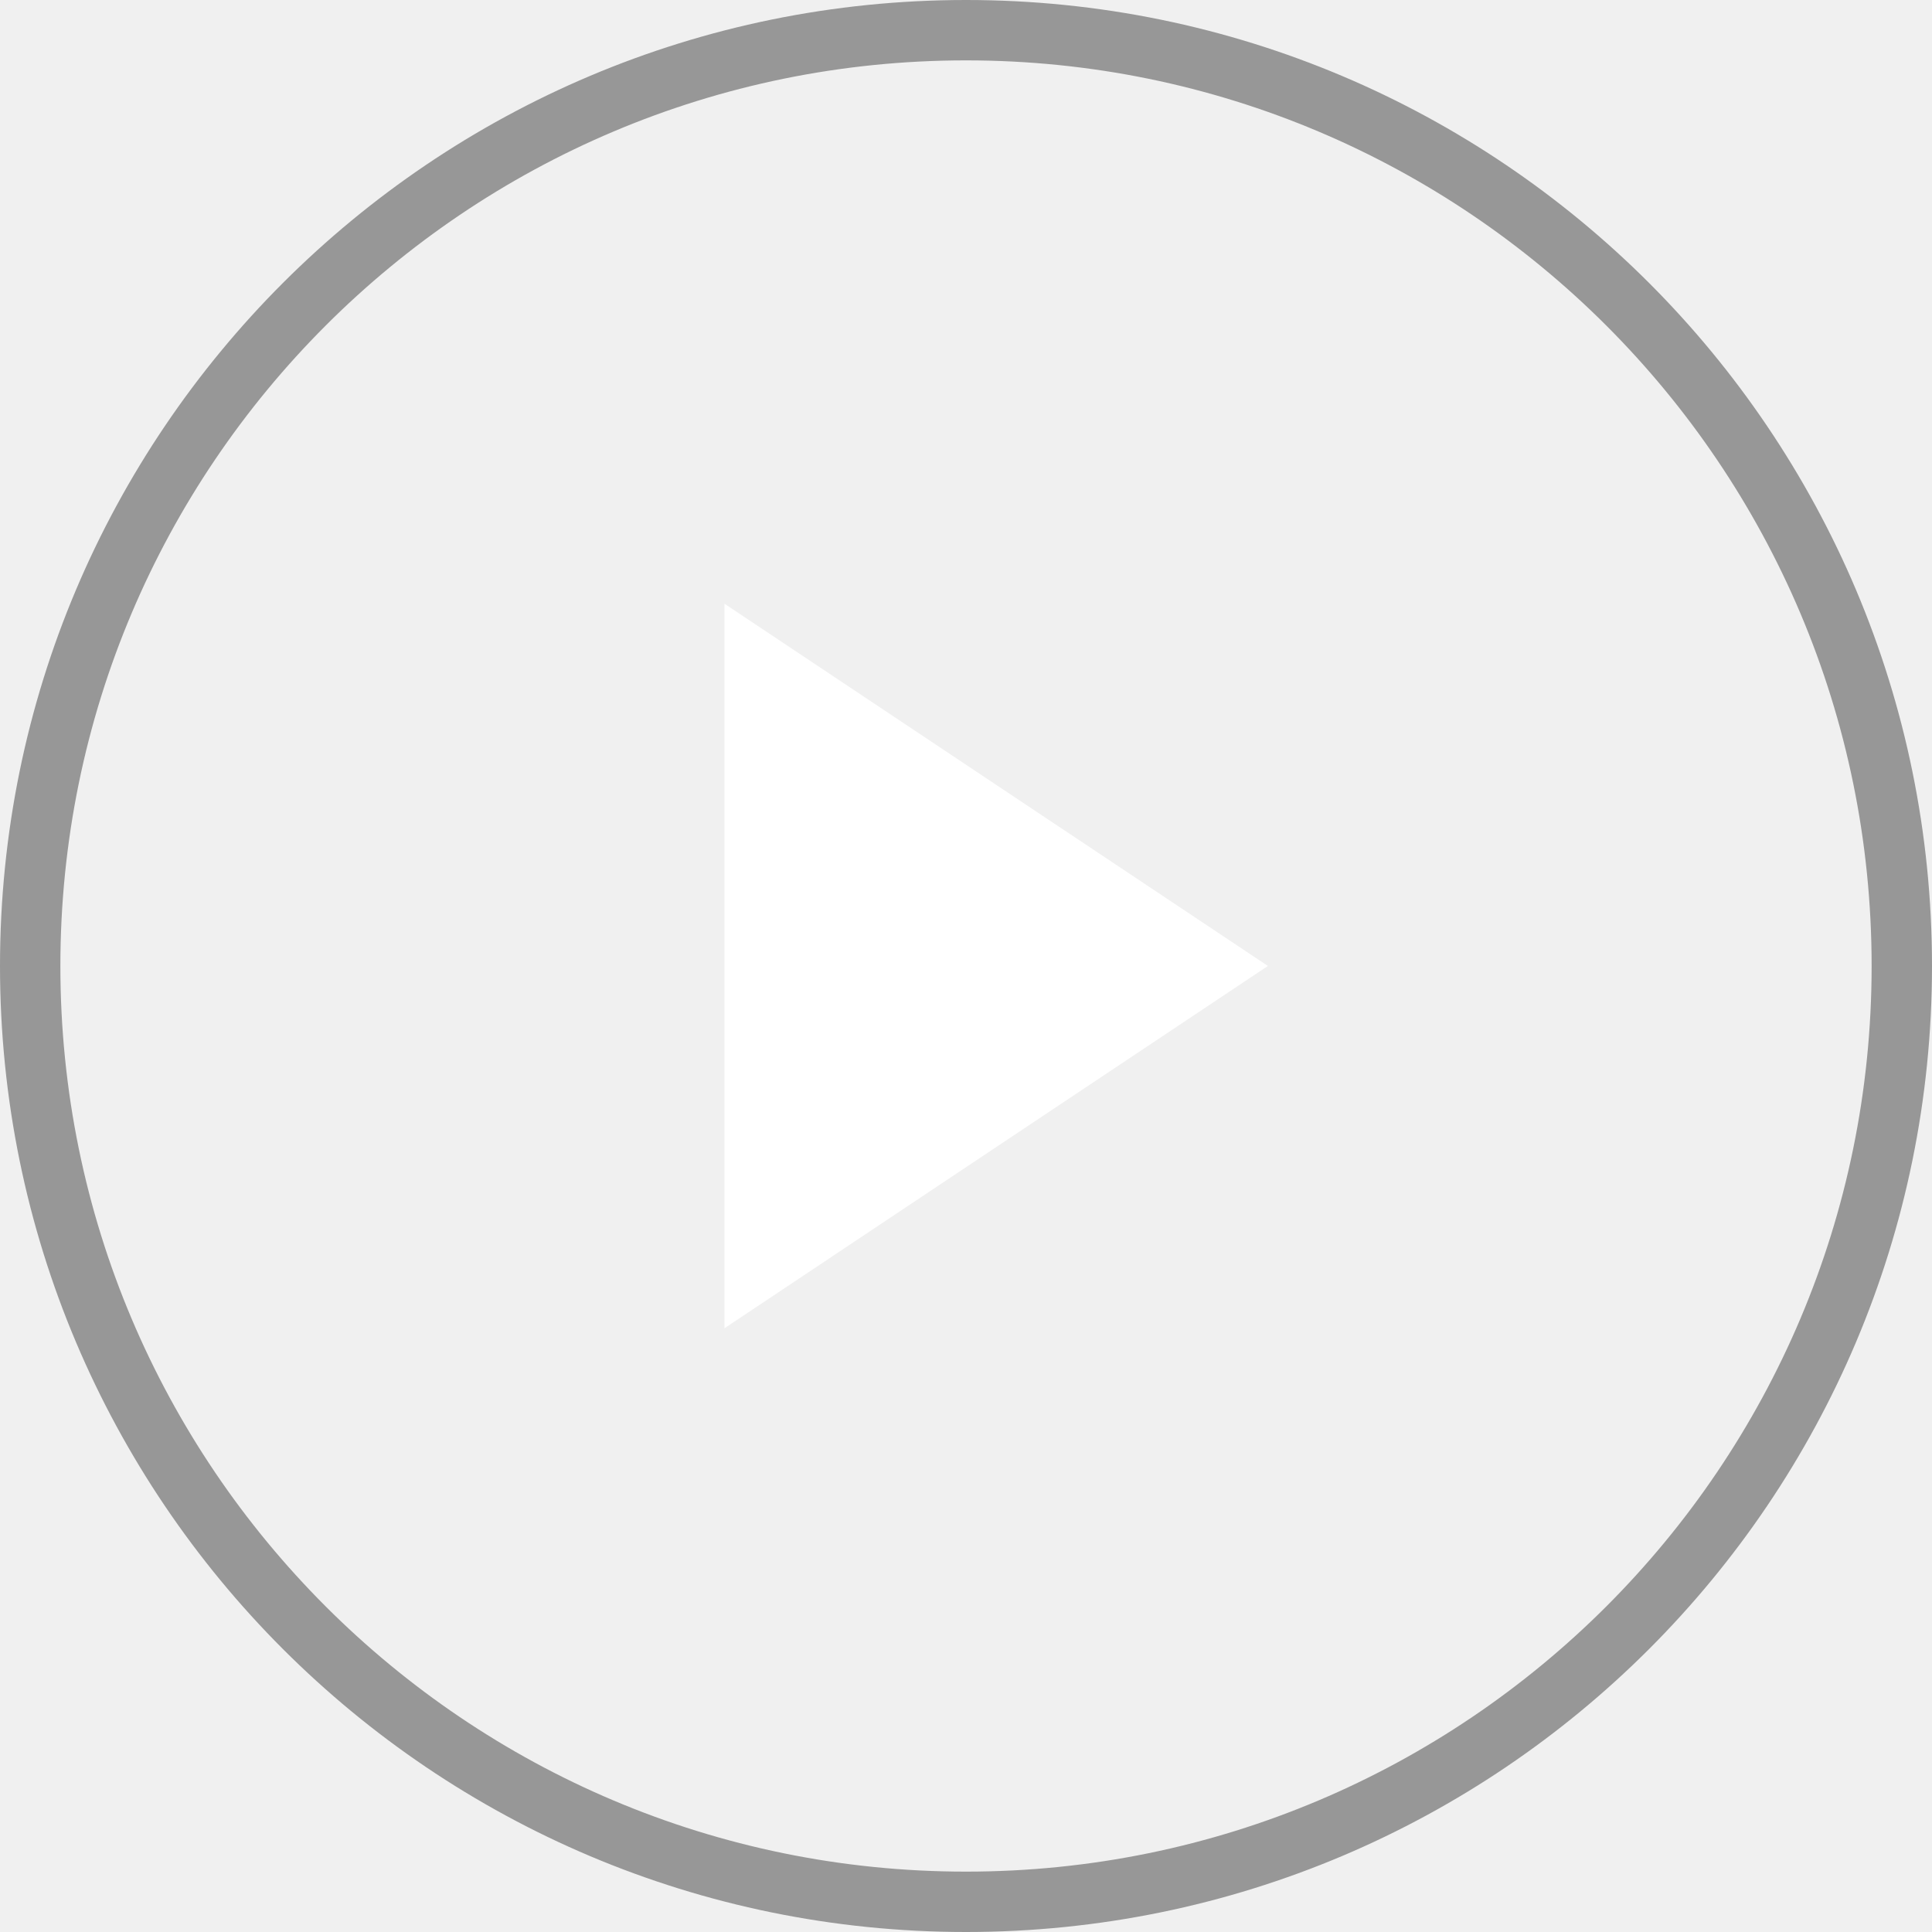
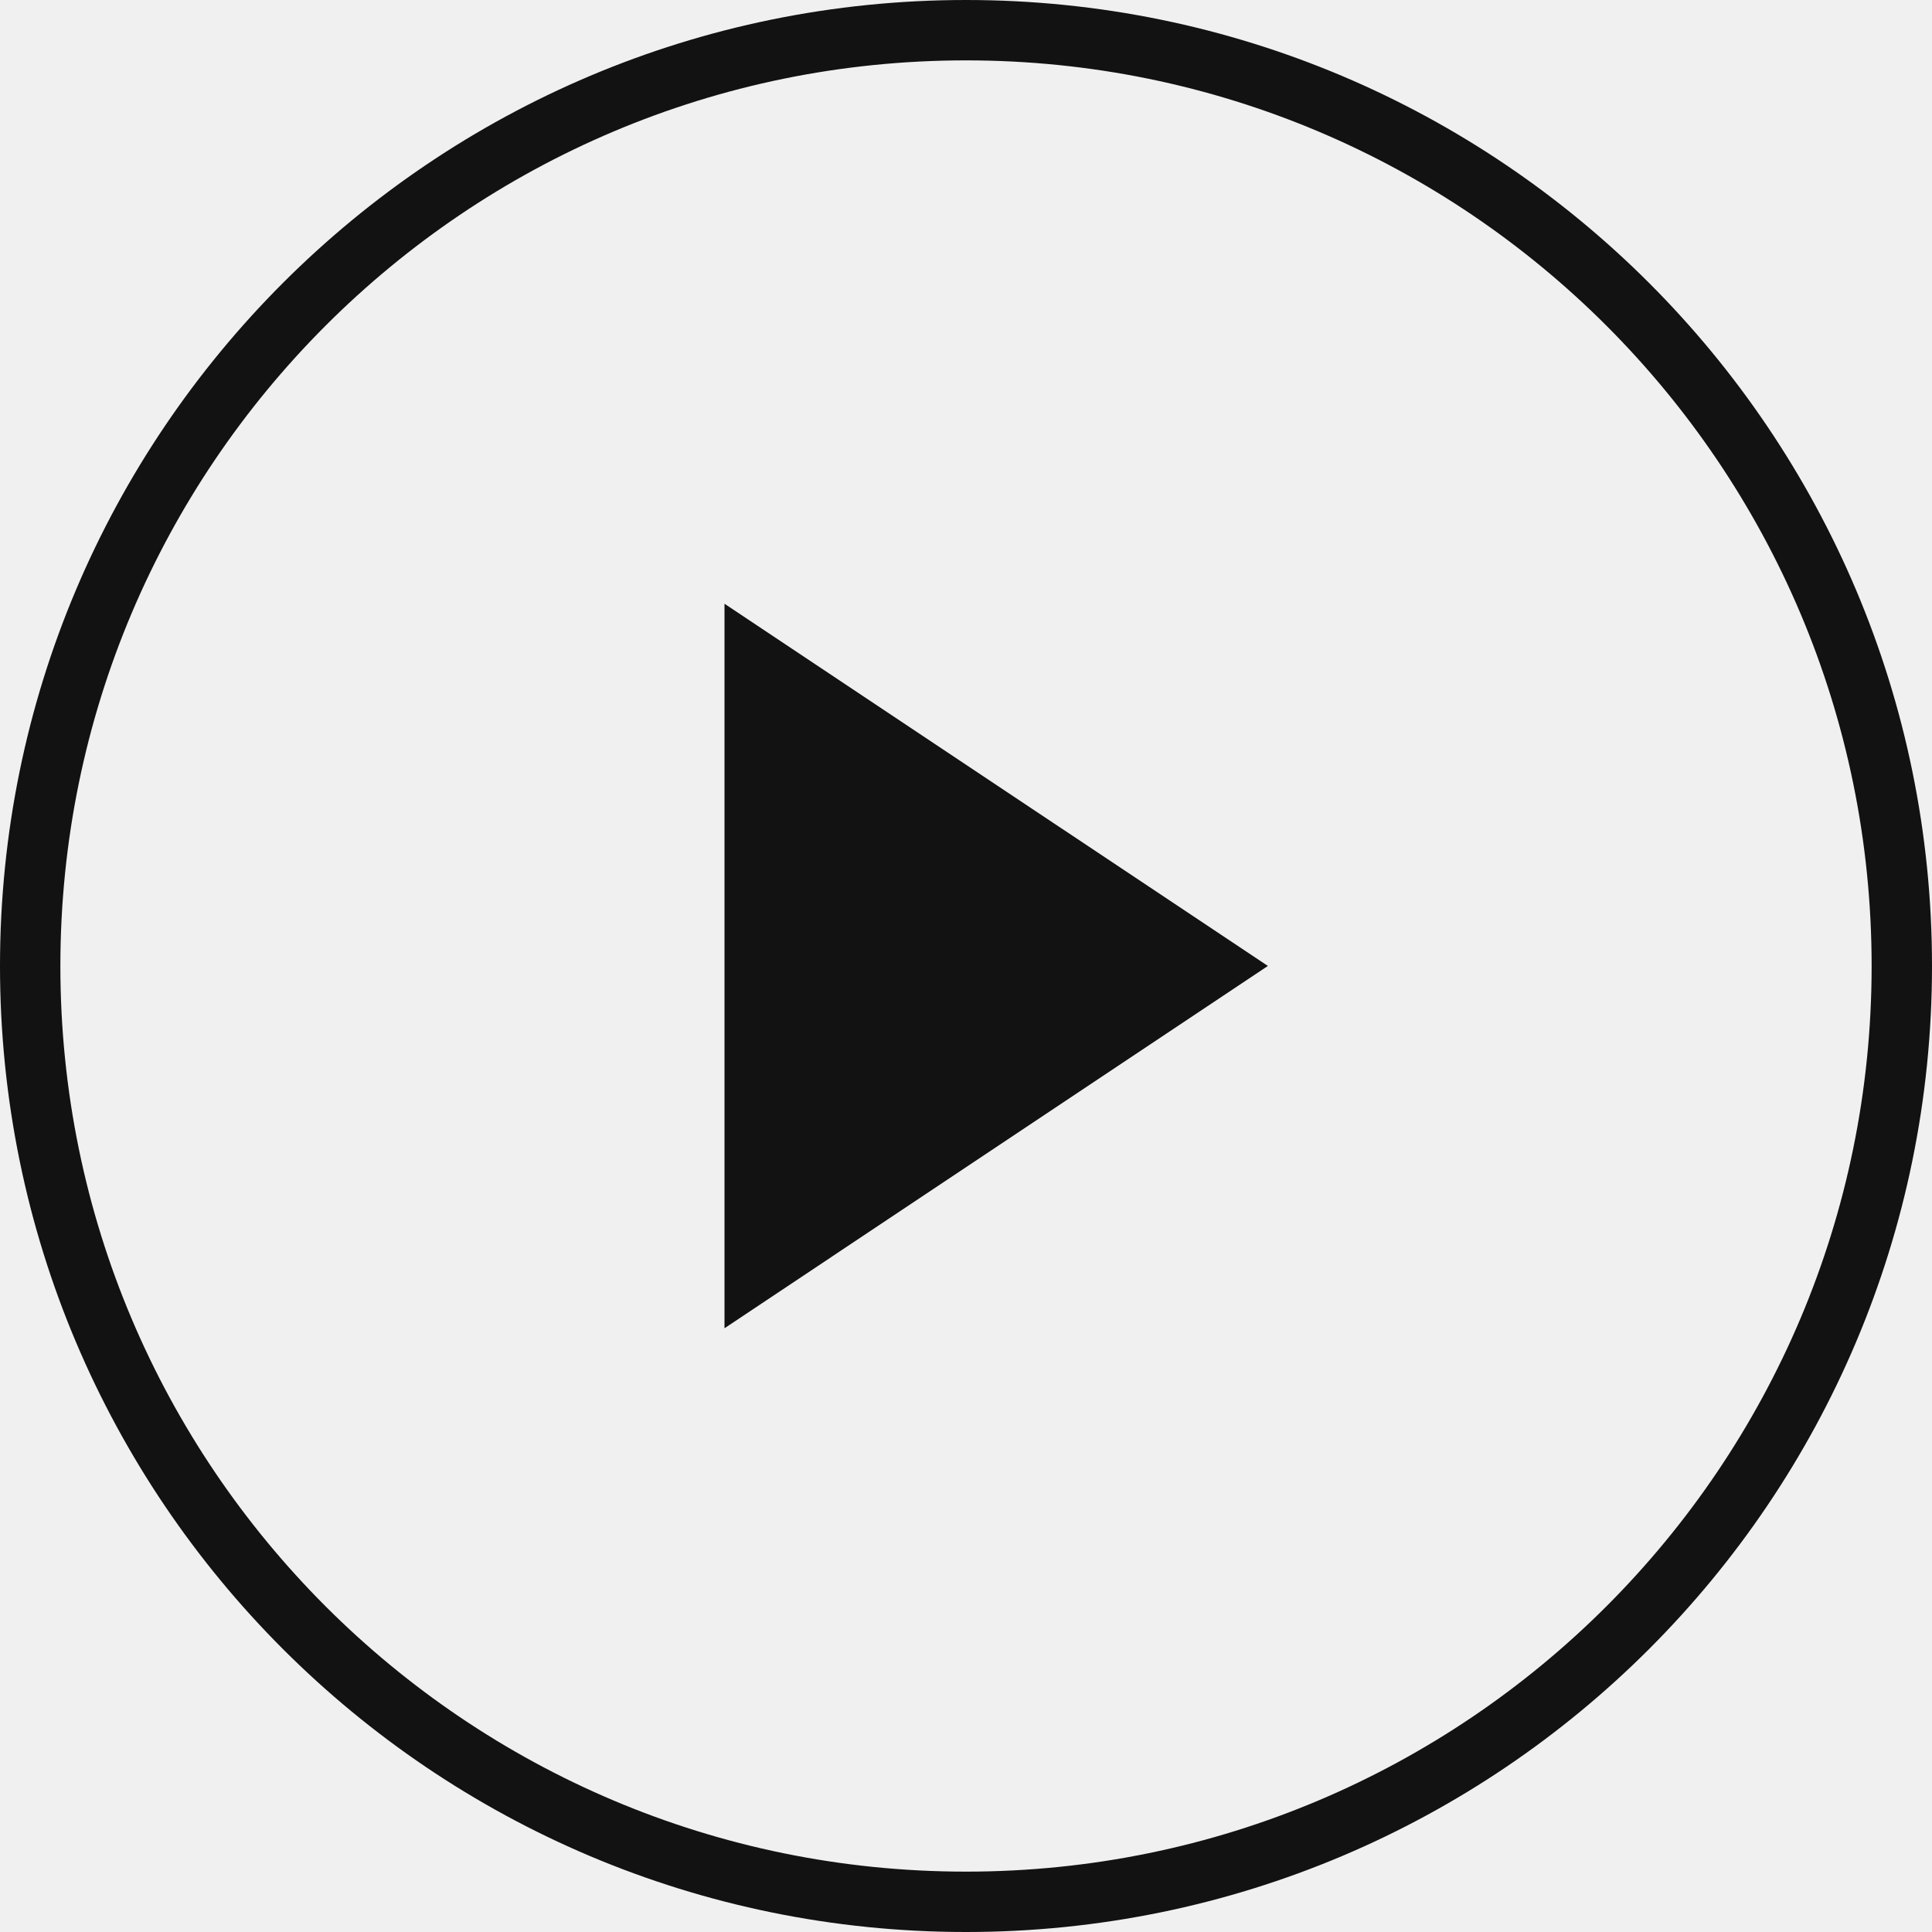
<svg xmlns="http://www.w3.org/2000/svg" width="32px" height="32px" viewBox="0 0 32 32" version="1.1">
  <defs />
  <g id="Page-1" stroke="none" stroke-width="1" fill="none" fill-rule="evenodd">
    <g id="Spotify" transform="translate(-703, -814)">
      <g id="Client" transform="translate(159, 149)">
        <g id="Lower-Bar" transform="translate(0, 656)">
          <g id="Center-Controls" transform="translate(453, 9)">
            <g id="play" transform="translate(91, 0)">
-               <circle id="Oval-5" stroke="#979797" cx="16" cy="16" r="15.5" />
-               <polygon id="Fill-1" fill="#FFFFFF" points="12 10 12 22 21 15.999" />
+               <circle id="Oval-5" stroke="#121212" cx="16" cy="16" r="15.5" />
+               <polygon id="Fill-1" fill="#121212" points="12 10 12 22 21 15.999" />
            </g>
          </g>
        </g>
      </g>
    </g>
  </g>
</svg>
